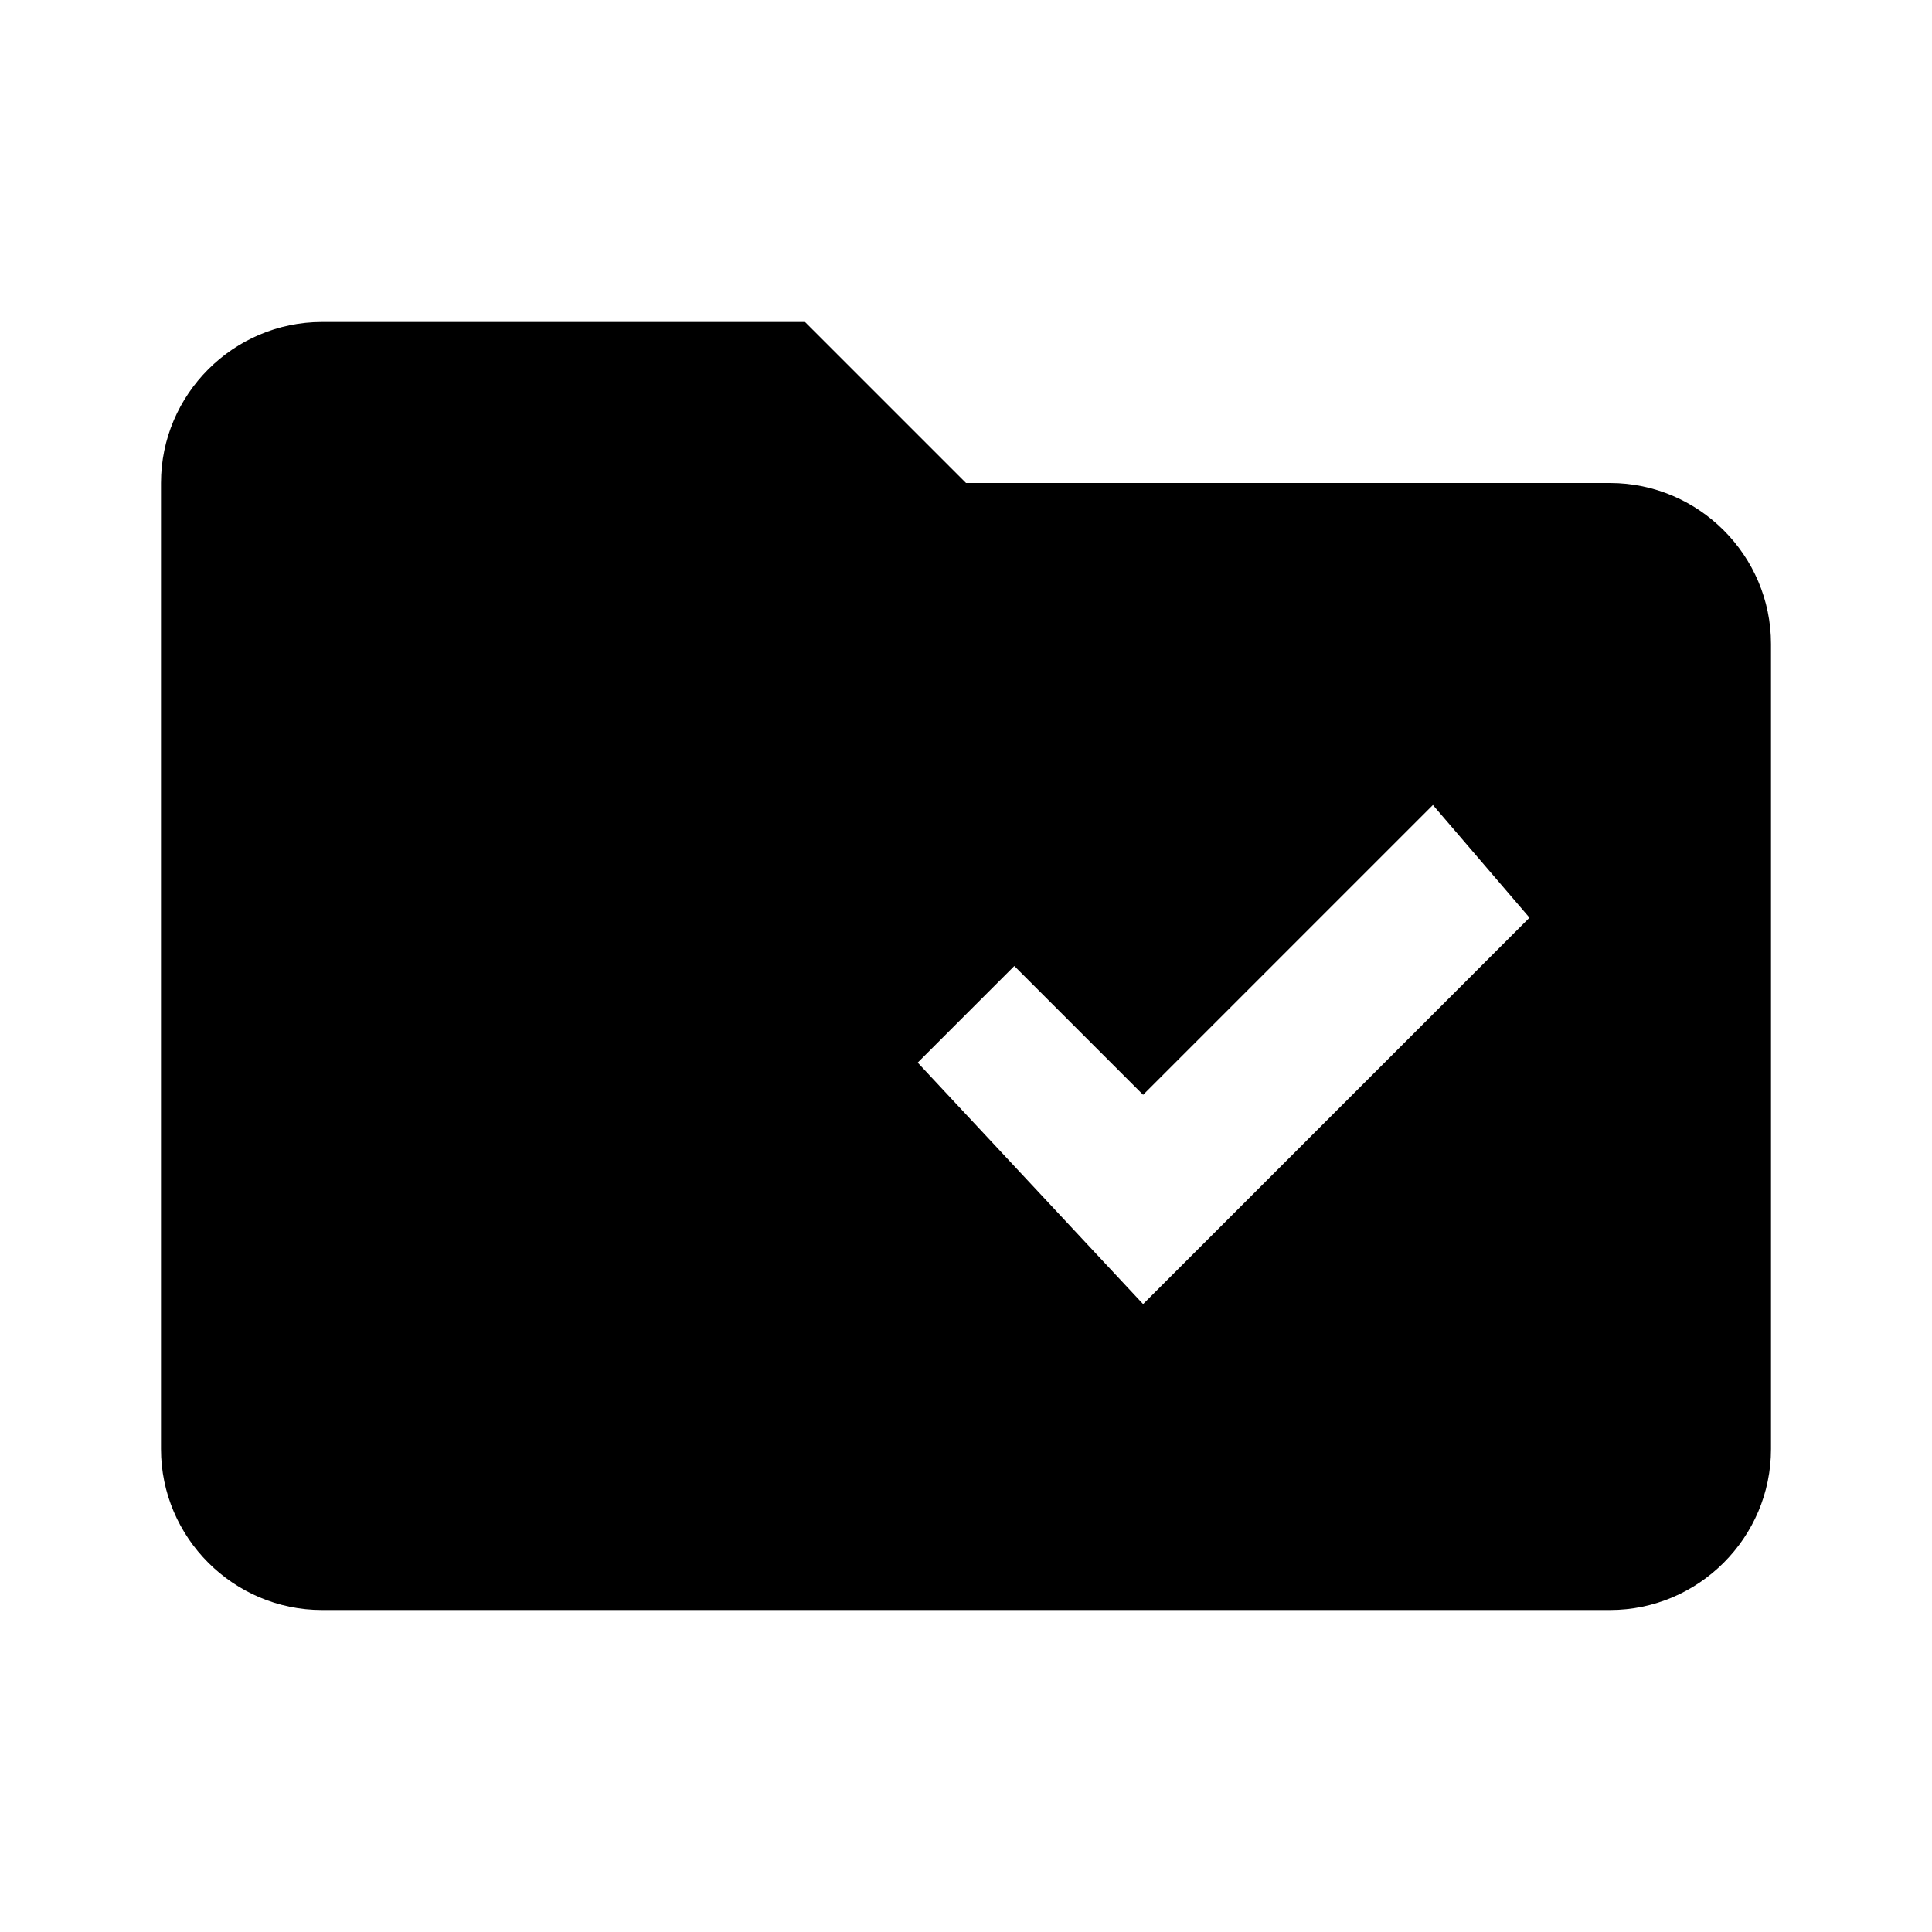
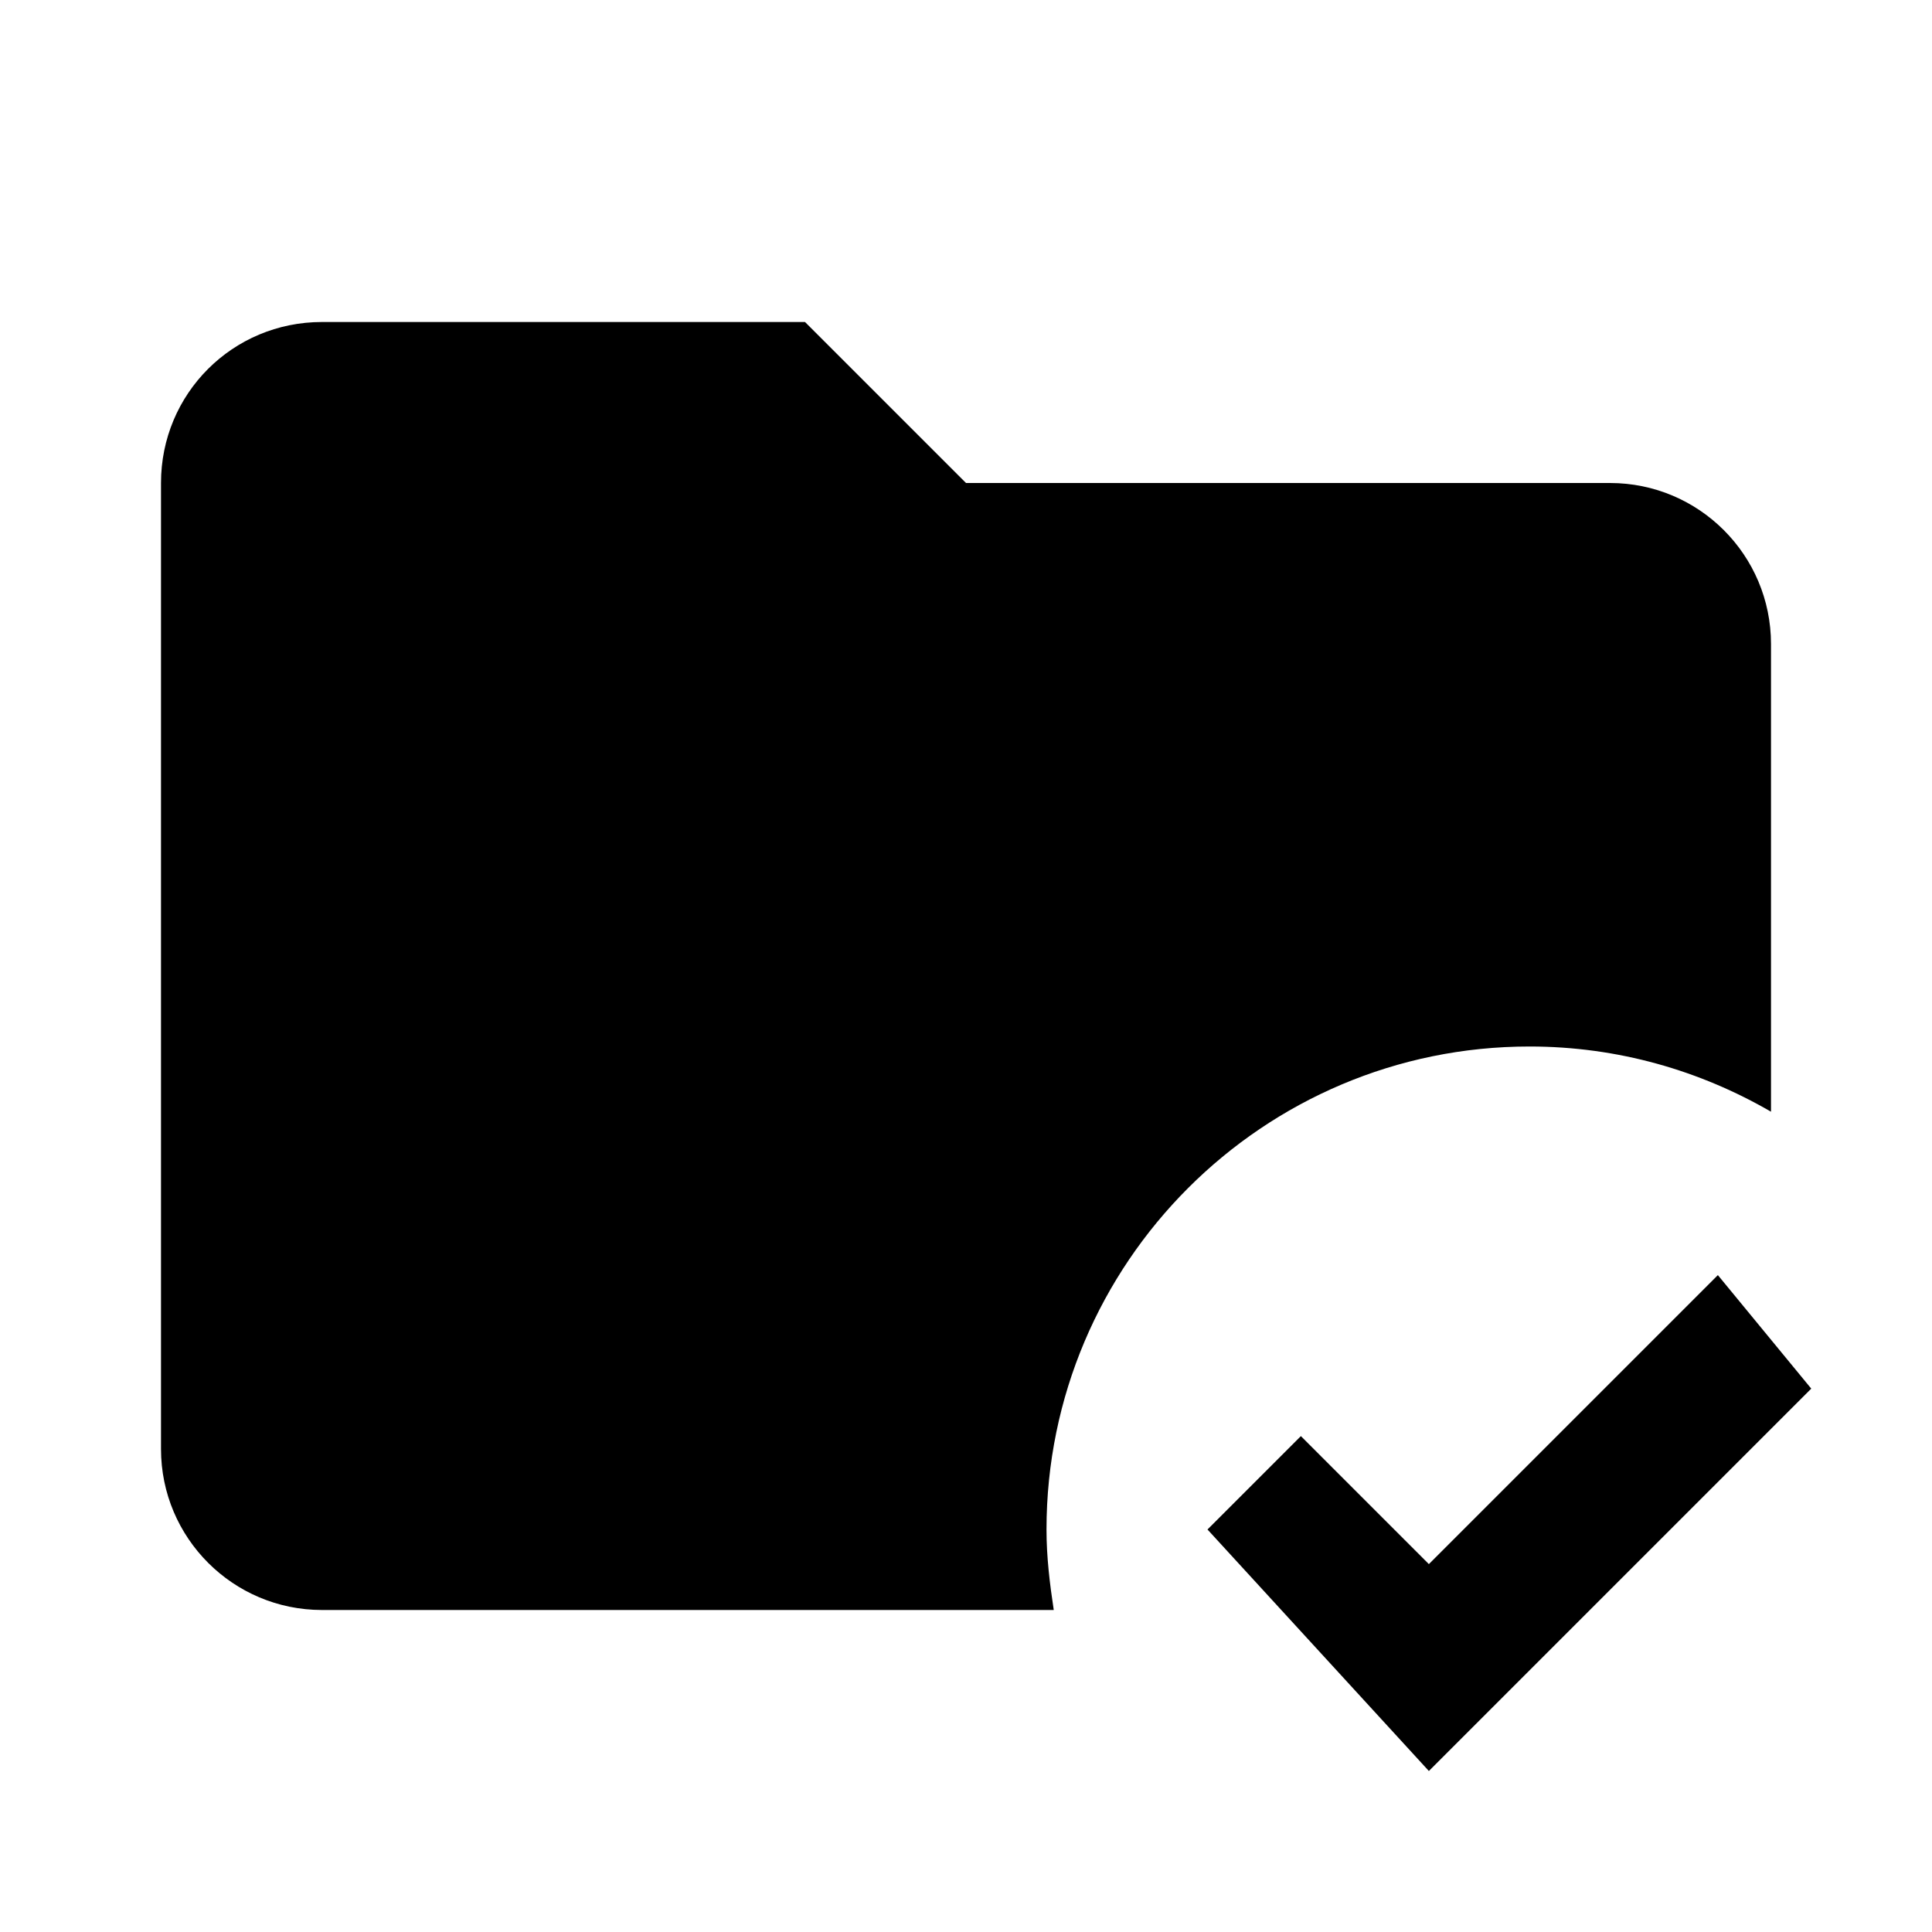
<svg xmlns="http://www.w3.org/2000/svg" viewBox="0 0 24 24">
-   <path d="M20 6h-8l-2-2H4c-1.1 0-2 .9-2 2v12c0 1.1.9 2 2 2h16c1.1 0 2-.9 2-2V8c0-1.1-.9-2-2-2m-5.8 10.2-2.8-3 1.2-1.2 1.6 1.6 3.6-3.6 1.2 1.4-4.8 4.8Z" />
+   <path d="M13 19c0 .34.04.67.09 1H4a2 2 0 0 1-2-2V6c0-1.11.89-2 2-2h6l2 2h8a2 2 0 0 1 2 2v5.81c-.88-.51-1.9-.81-3-.81-3.31 0-6 2.69-6 6m8.34-3.16-3.59 3.59-1.59-1.59L15 19l2.75 3 4.75-4.75-1.16-1.41Z" />
</svg>
